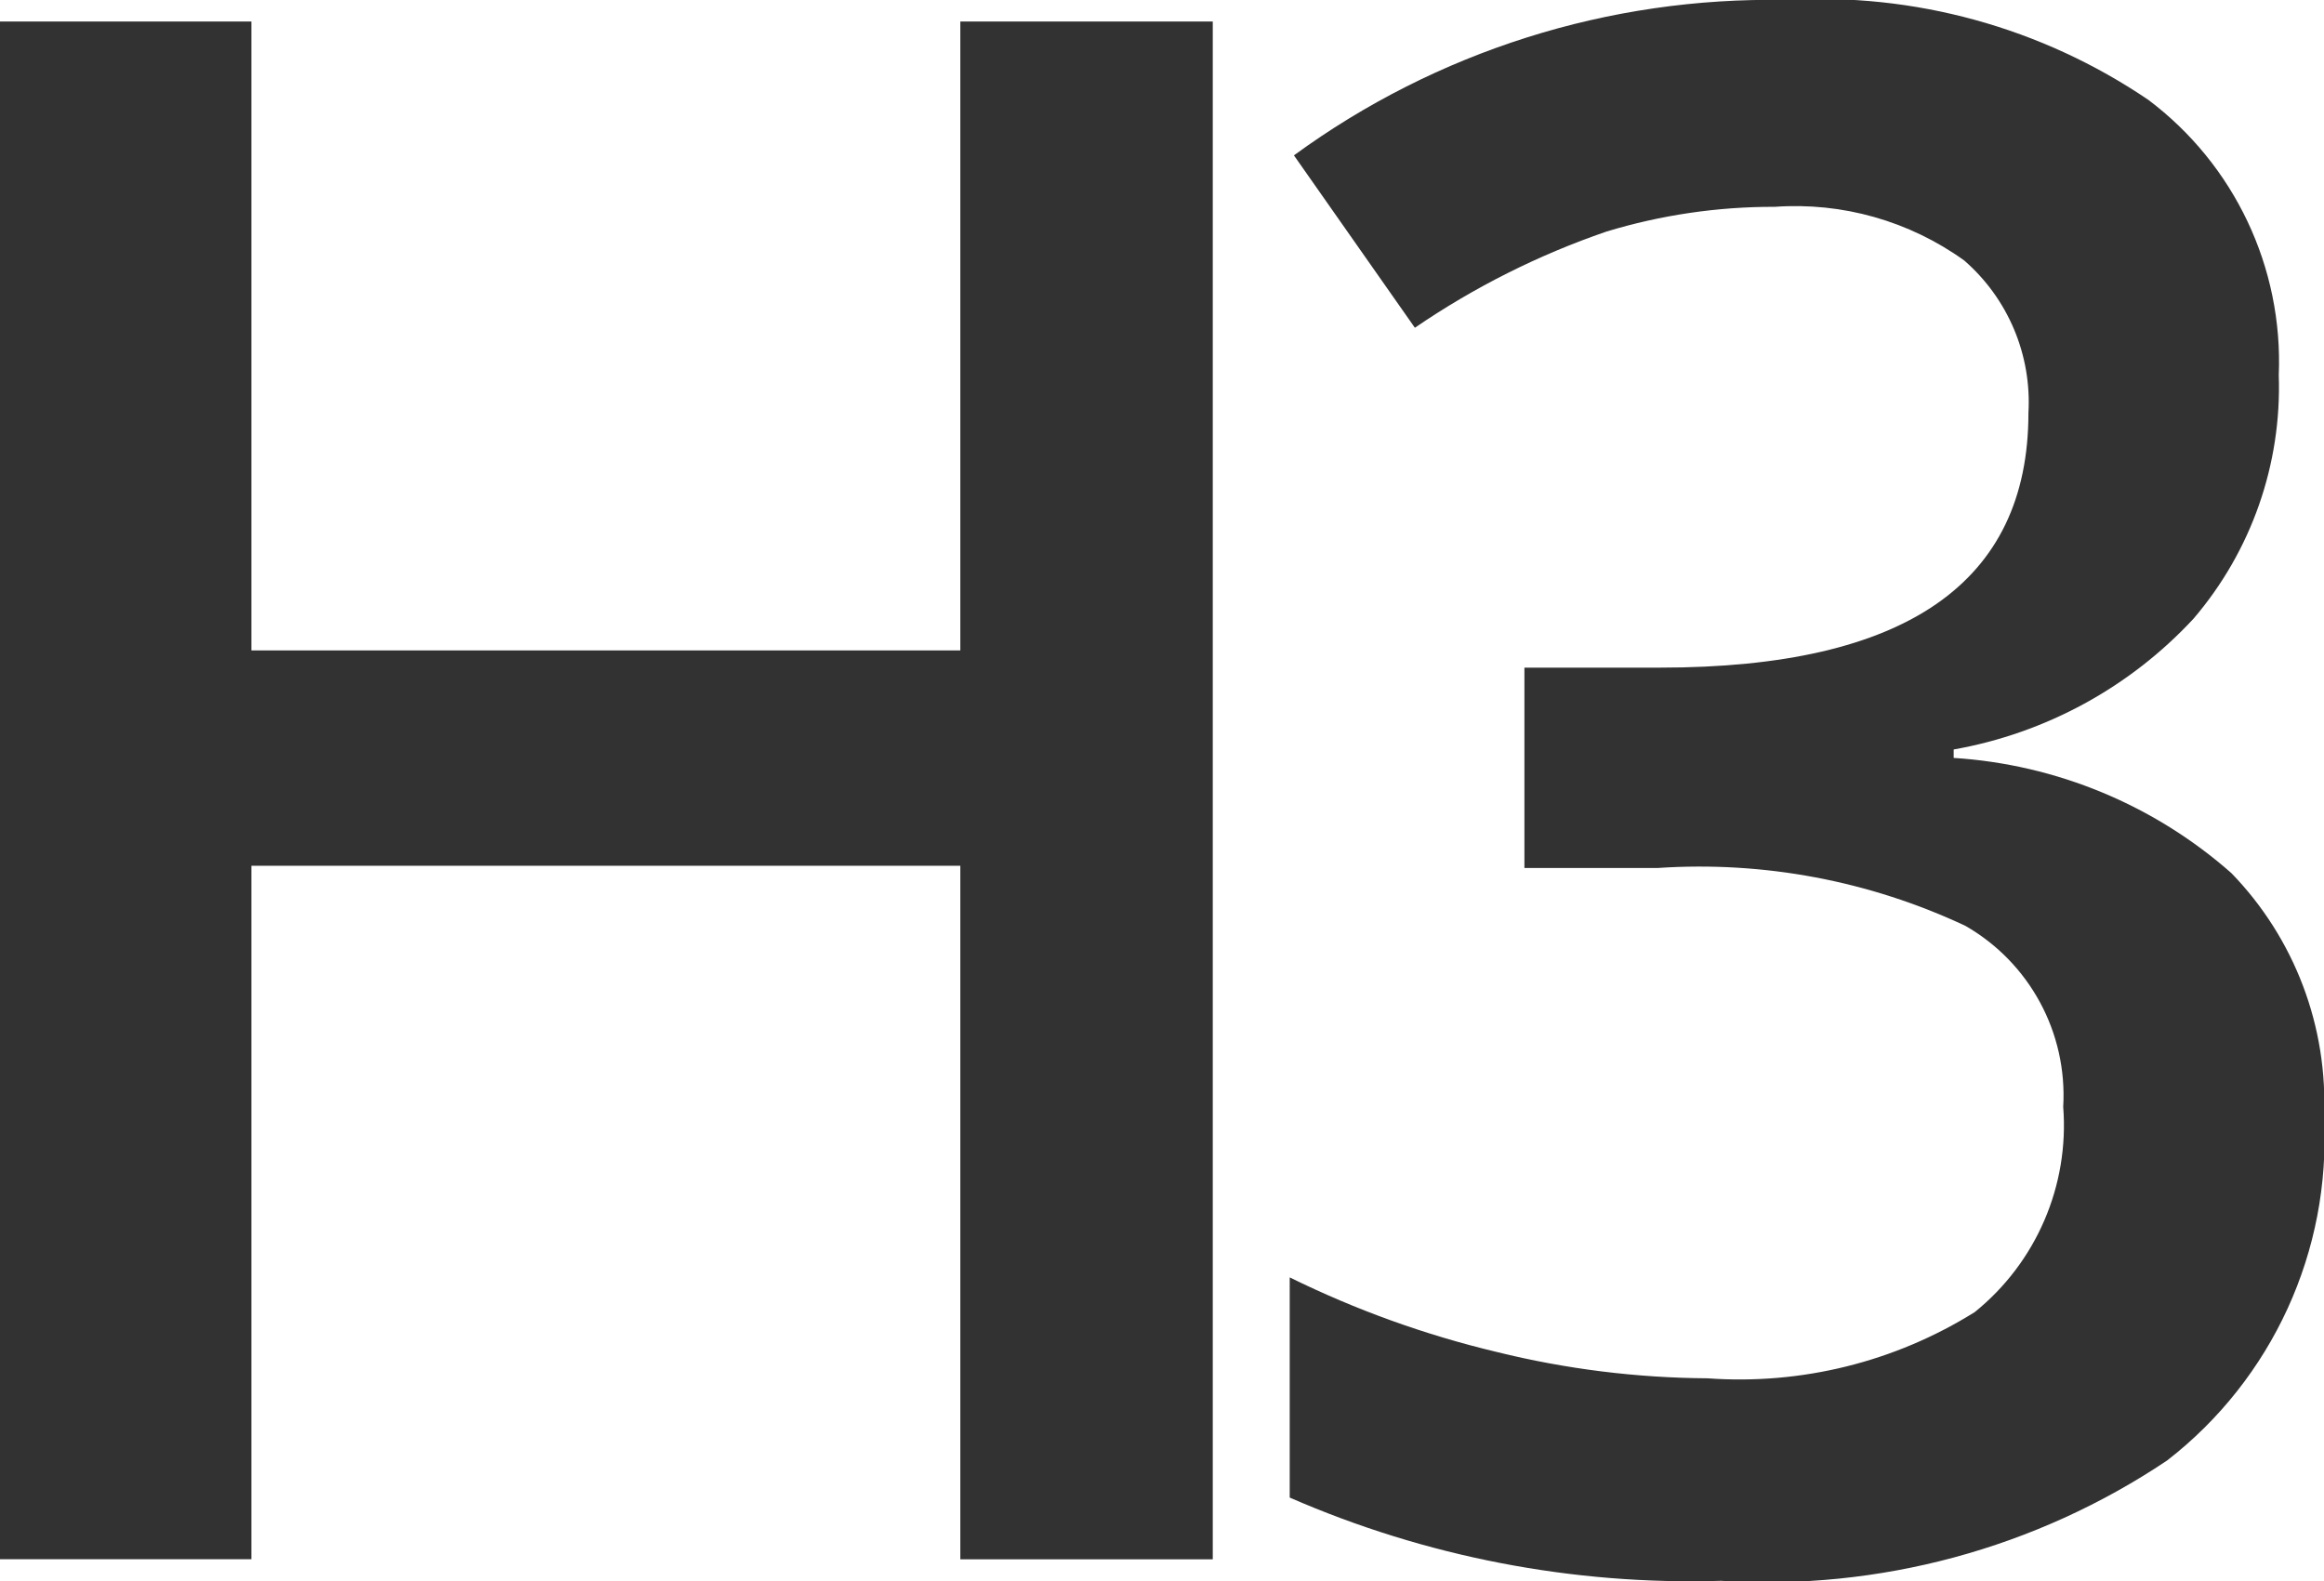
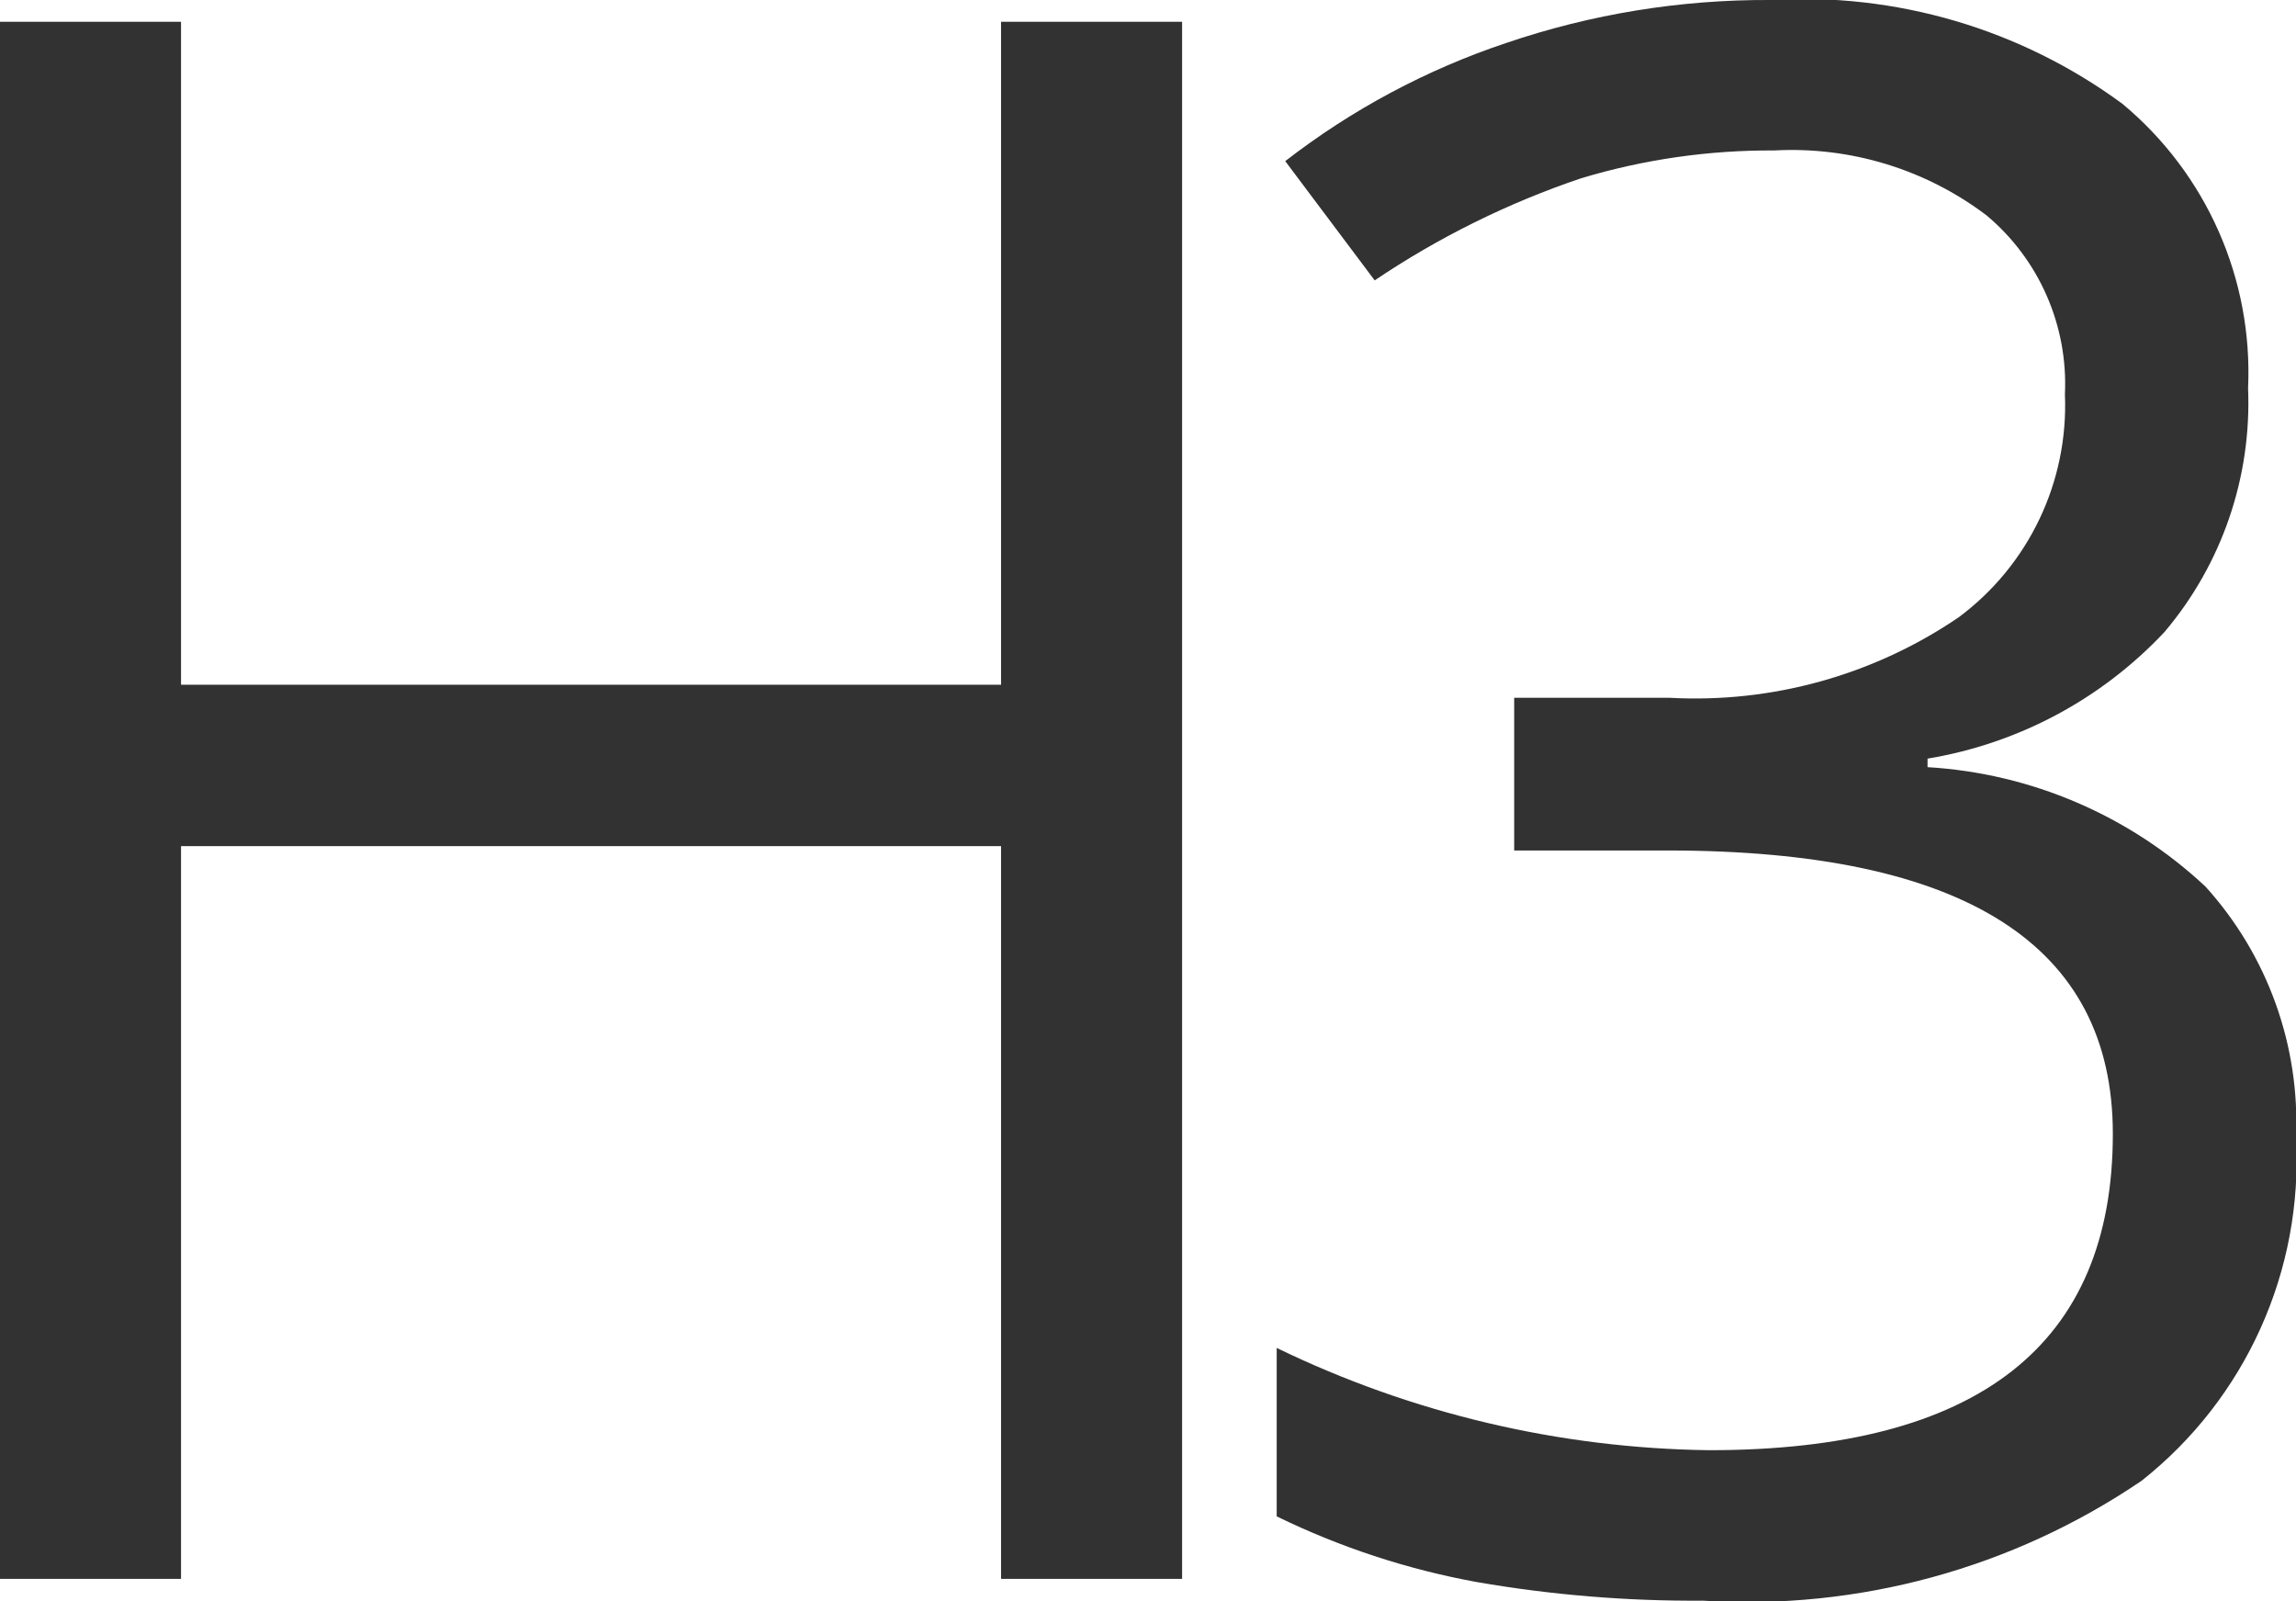
- <svg xmlns="http://www.w3.org/2000/svg" viewBox="0 0 26.458 18">
-   <path d="M13.807,17.755H10.933V9.858H2.862v7.896H0V.245H2.862V7.406h8.071V.245h2.874Z" fill="#323232" />
-   <path d="M25.943,4.273a4.051,4.051,0,0,1-.97,2.771,4.884,4.884,0,0,1-2.731,1.49v.096a5.287,5.287,0,0,1,3.162,1.312A3.754,3.754,0,0,1,26.458,12.728a4.63,4.63,0,0,1-1.785,3.901A8.187,8.187,0,0,1,19.594,18a11.415,11.415,0,0,1-4.911-.948V14.545a11.226,11.226,0,0,0,2.36.85,10.248,10.248,0,0,0,2.396.299A5.051,5.051,0,0,0,22.482,14.94a2.732,2.732,0,0,0,1.007-2.337,2.225,2.225,0,0,0-1.114-2.061,7.115,7.115,0,0,0-3.498-.659H17.355V7.602h1.545q4.193,0,4.193-2.899a2.138,2.138,0,0,0-.731-1.737,3.291,3.291,0,0,0-2.157-.611,6.529,6.529,0,0,0-1.917.282,9.086,9.086,0,0,0-2.18,1.095L14.731,1.769A9.196,9.196,0,0,1,20.325,0a6.659,6.659,0,0,1,4.133,1.137A3.73,3.73,0,0,1,25.943,4.273Z" fill="#323232" />
+ <svg xmlns="http://www.w3.org/2000/svg" viewBox="0 0 25.823 18">
+   <path d="M13.295,17.755H11.259V9.515H2.036v8.24H0V.245H2.036v7.455H11.259V.245H13.295Z" fill="#323232" />
+   <path d="M25.284,4.367a3.987,3.987,0,0,1-.94,2.74,4.708,4.708,0,0,1-2.665,1.424v.096A5.013,5.013,0,0,1,24.805,9.97a3.952,3.952,0,0,1,1.018,2.829,4.59,4.59,0,0,1-1.737,3.853A7.896,7.896,0,0,1,19.151,18a14.293,14.293,0,0,1-2.546-.21,8.687,8.687,0,0,1-2.246-.738V15.158a11.481,11.481,0,0,0,4.864,1.15q4.54,0,4.54-3.558,0-3.186-5.008-3.186h-1.725V7.847h1.749A5.268,5.268,0,0,0,22.026,6.944a2.967,2.967,0,0,0,1.198-2.509A2.473,2.473,0,0,0,22.344,2.423a3.629,3.629,0,0,0-2.39-.731,7.375,7.375,0,0,0-2.169.312,9.71,9.71,0,0,0-2.324,1.149L14.455,1.812A8.408,8.408,0,0,1,16.941.483,9.07,9.07,0,0,1,19.905,0a6.063,6.063,0,0,1,3.965,1.167A3.928,3.928,0,0,1,25.284,4.367Z" fill="#323232" />
</svg>
